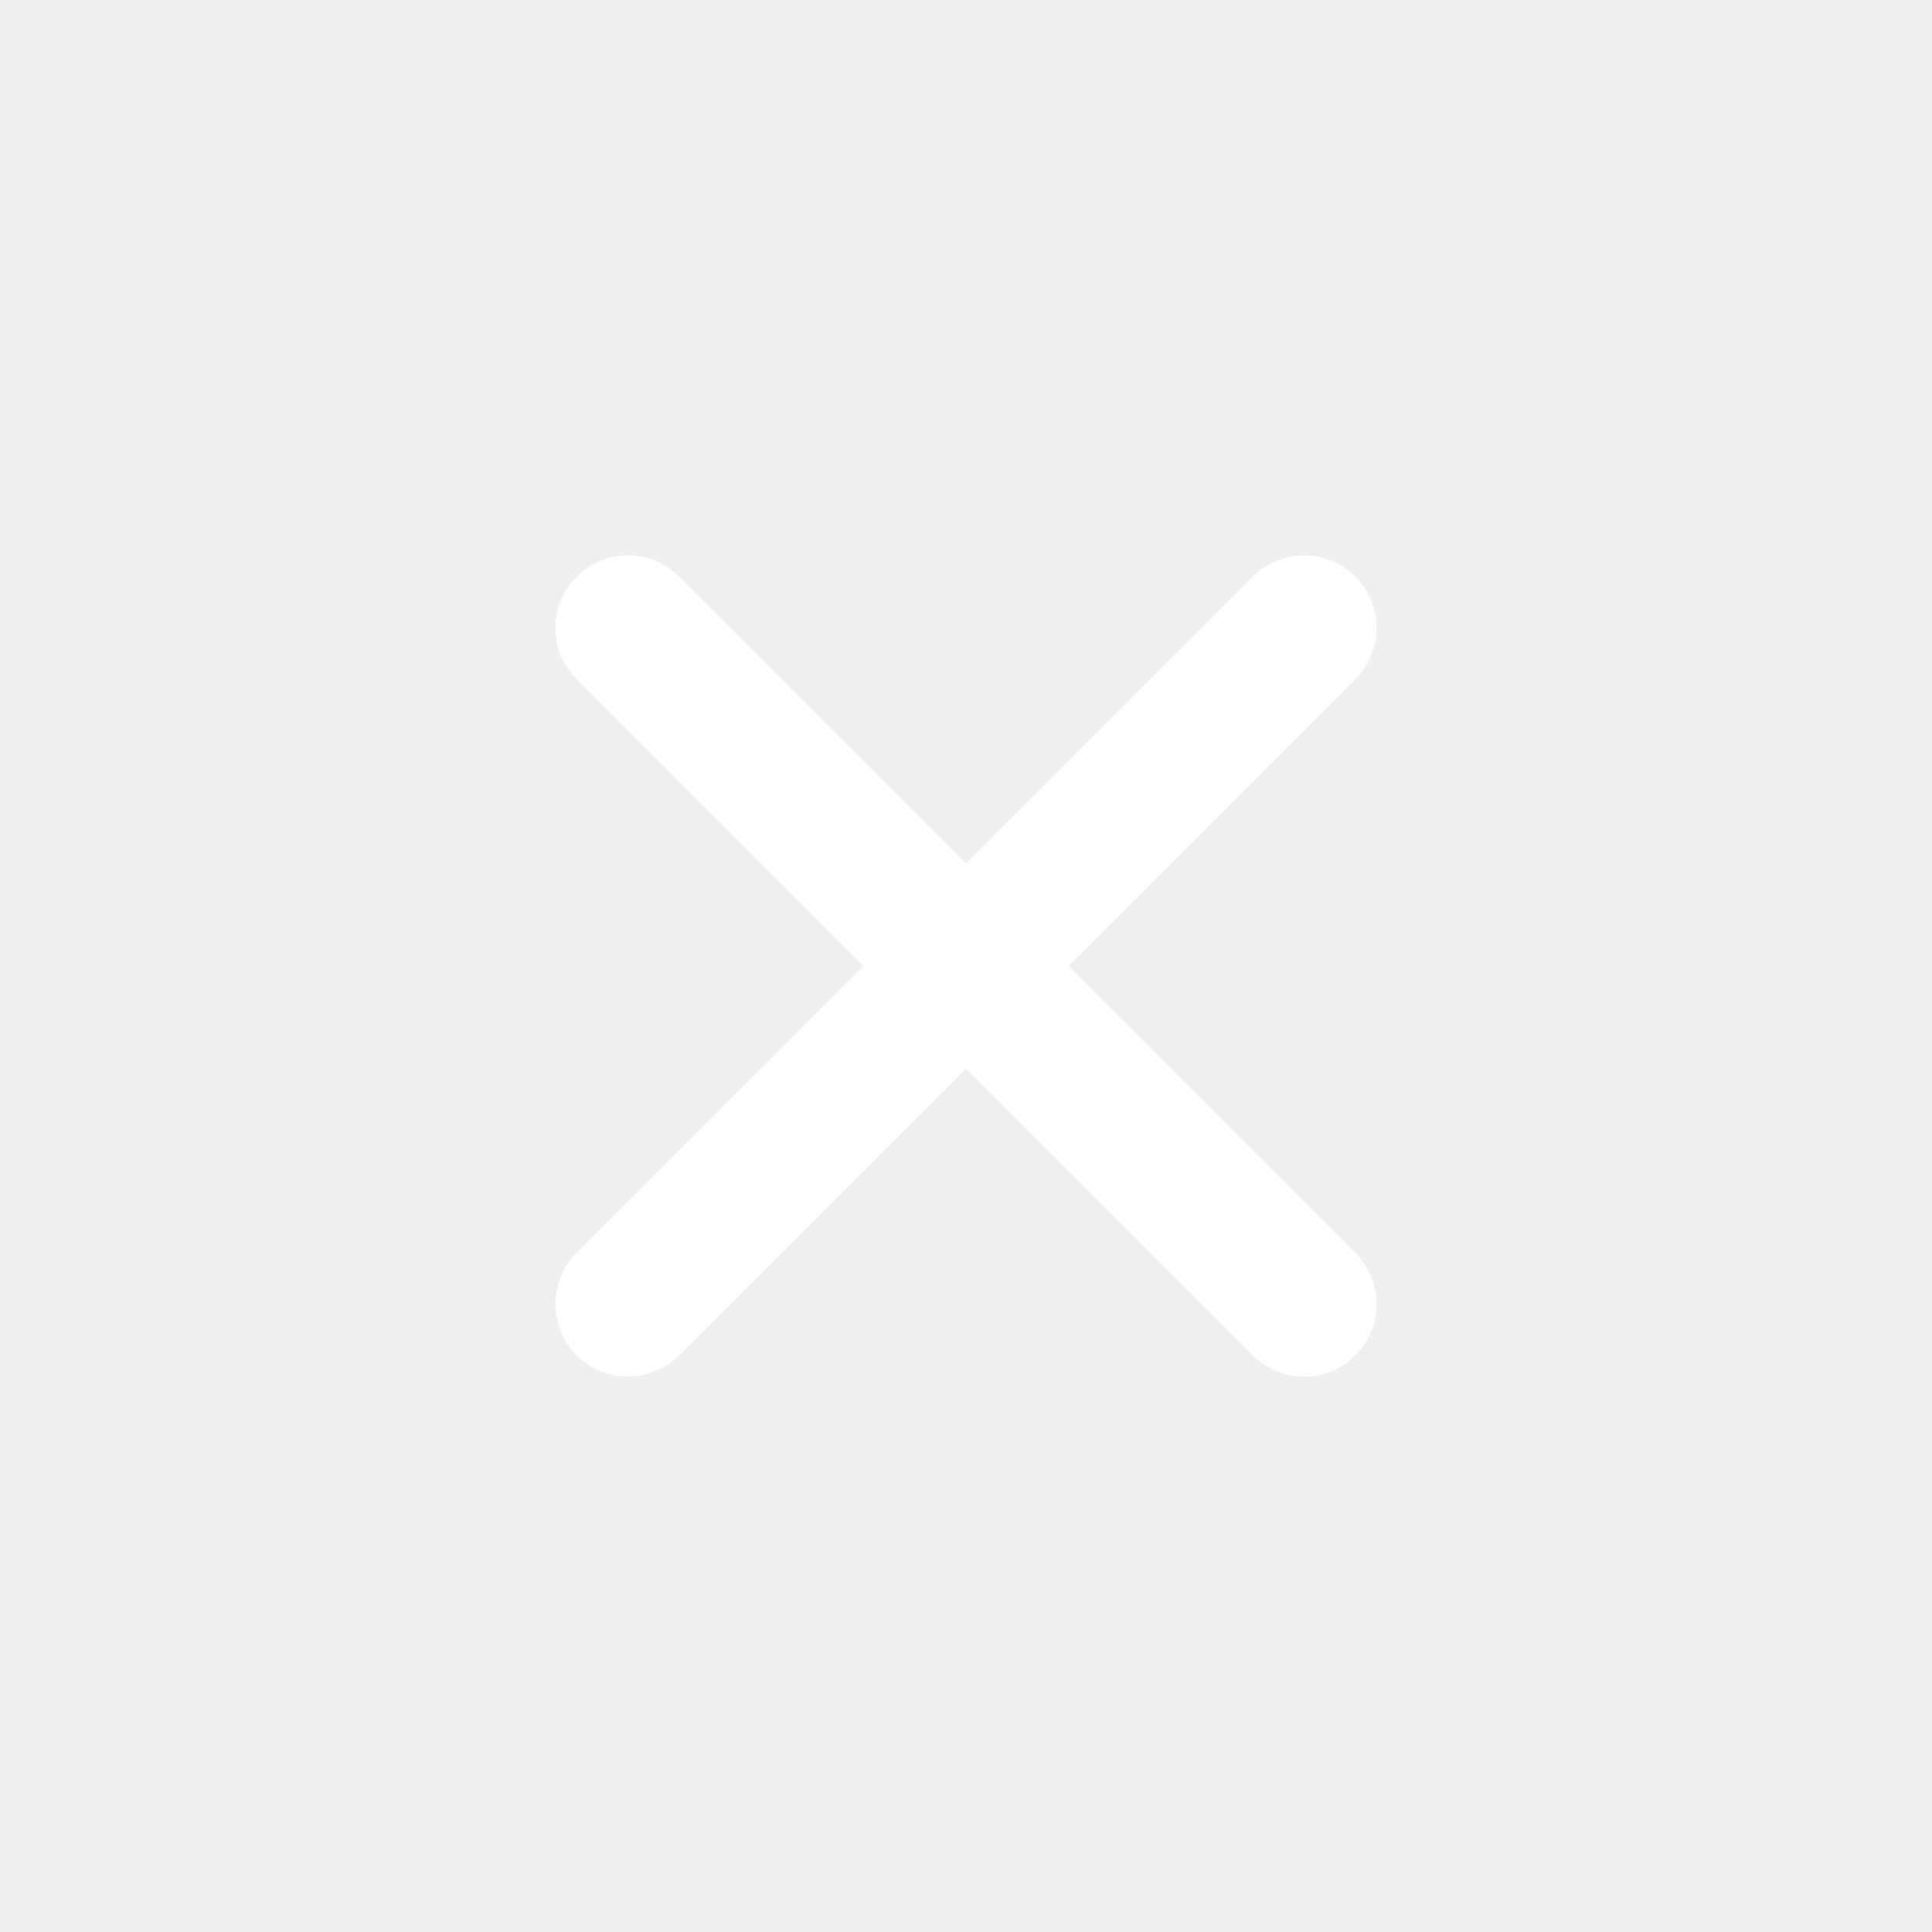
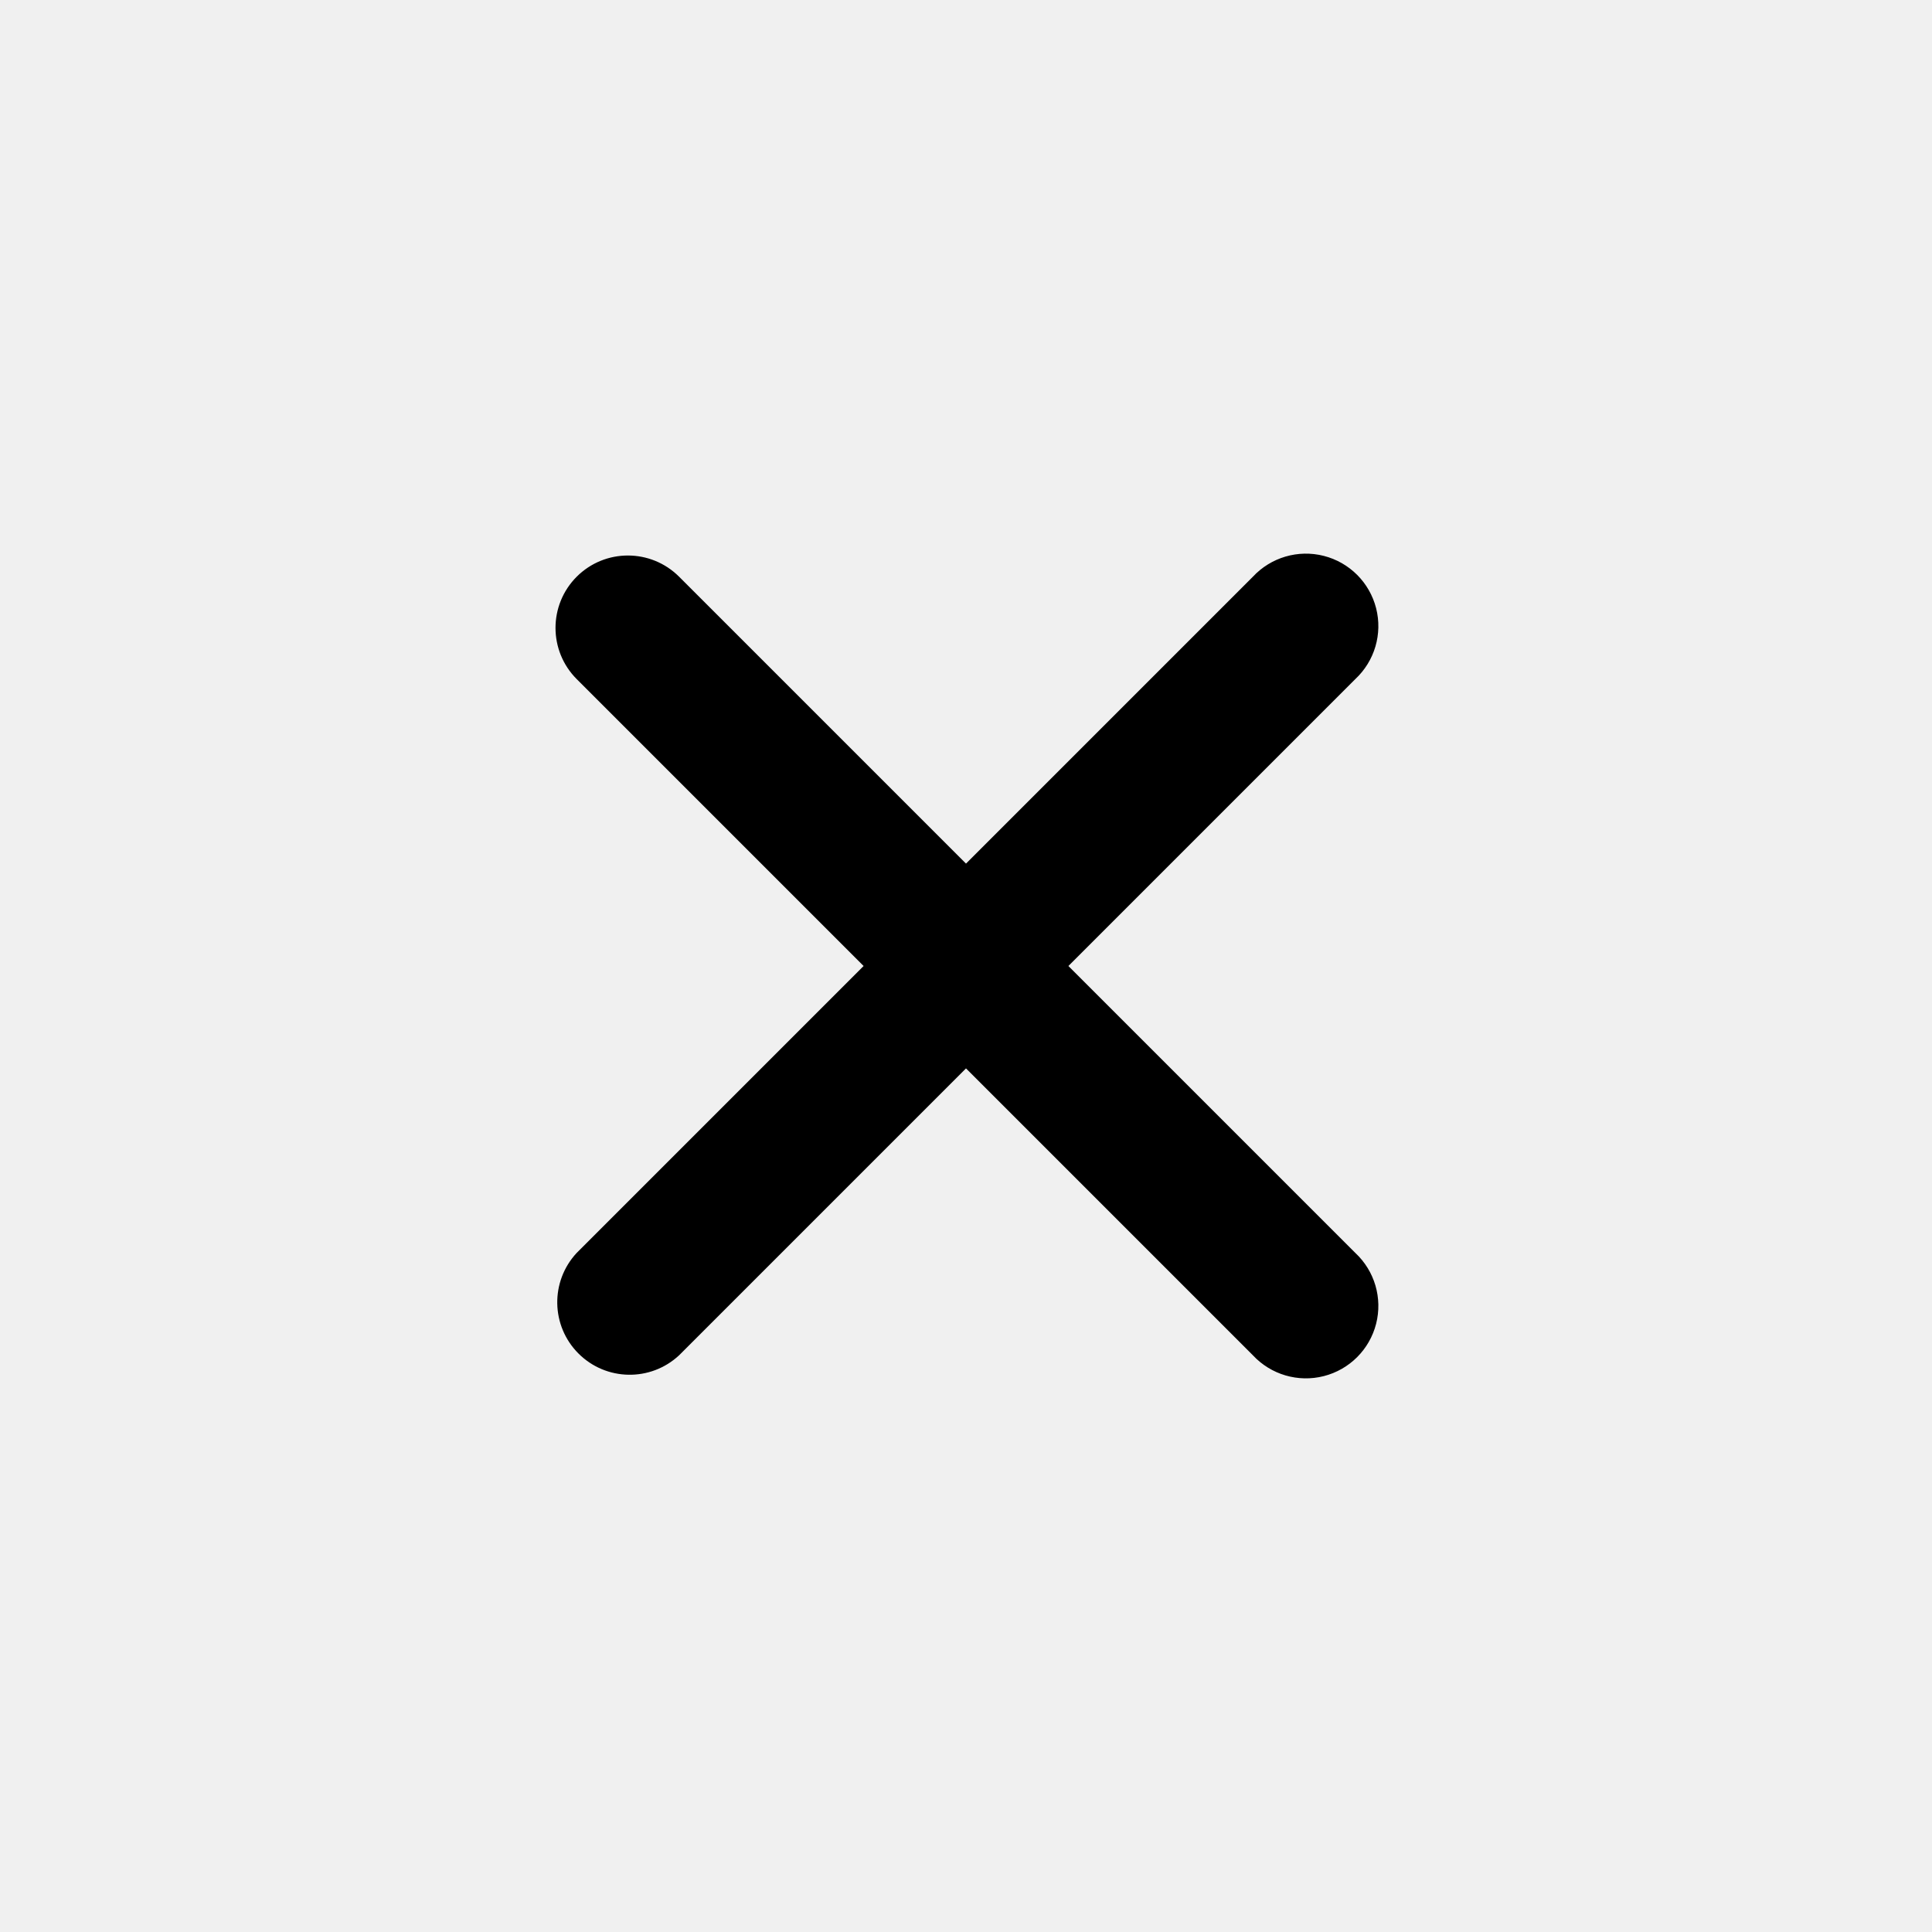
<svg xmlns="http://www.w3.org/2000/svg" viewBox="0 0 20 20" fill="currentColor" aria-hidden="true" data-slot="icon">
-   <path stroke="#fff" stroke-linecap="round" stroke-linejoin="round" stroke-width="1.5" d="m13.5 6.5-7 7m0-7 7 7" />
+   <path fill-rule="evenodd" d="M5.97 5.97a.75.75 0 0 1 1.06 0L10 8.94l2.97-2.97a.75.75 0 1 1 1.06 1.06L11.06 10l2.97 2.97a.75.75 0 1 1-1.06 1.06L10 11.06l-2.97 2.97a.75.75 0 0 1-1.06-1.06L8.94 10 5.97 7.03a.75.75 0 0 1 0-1.06Z" clip-rule="evenodd" />
</svg>
